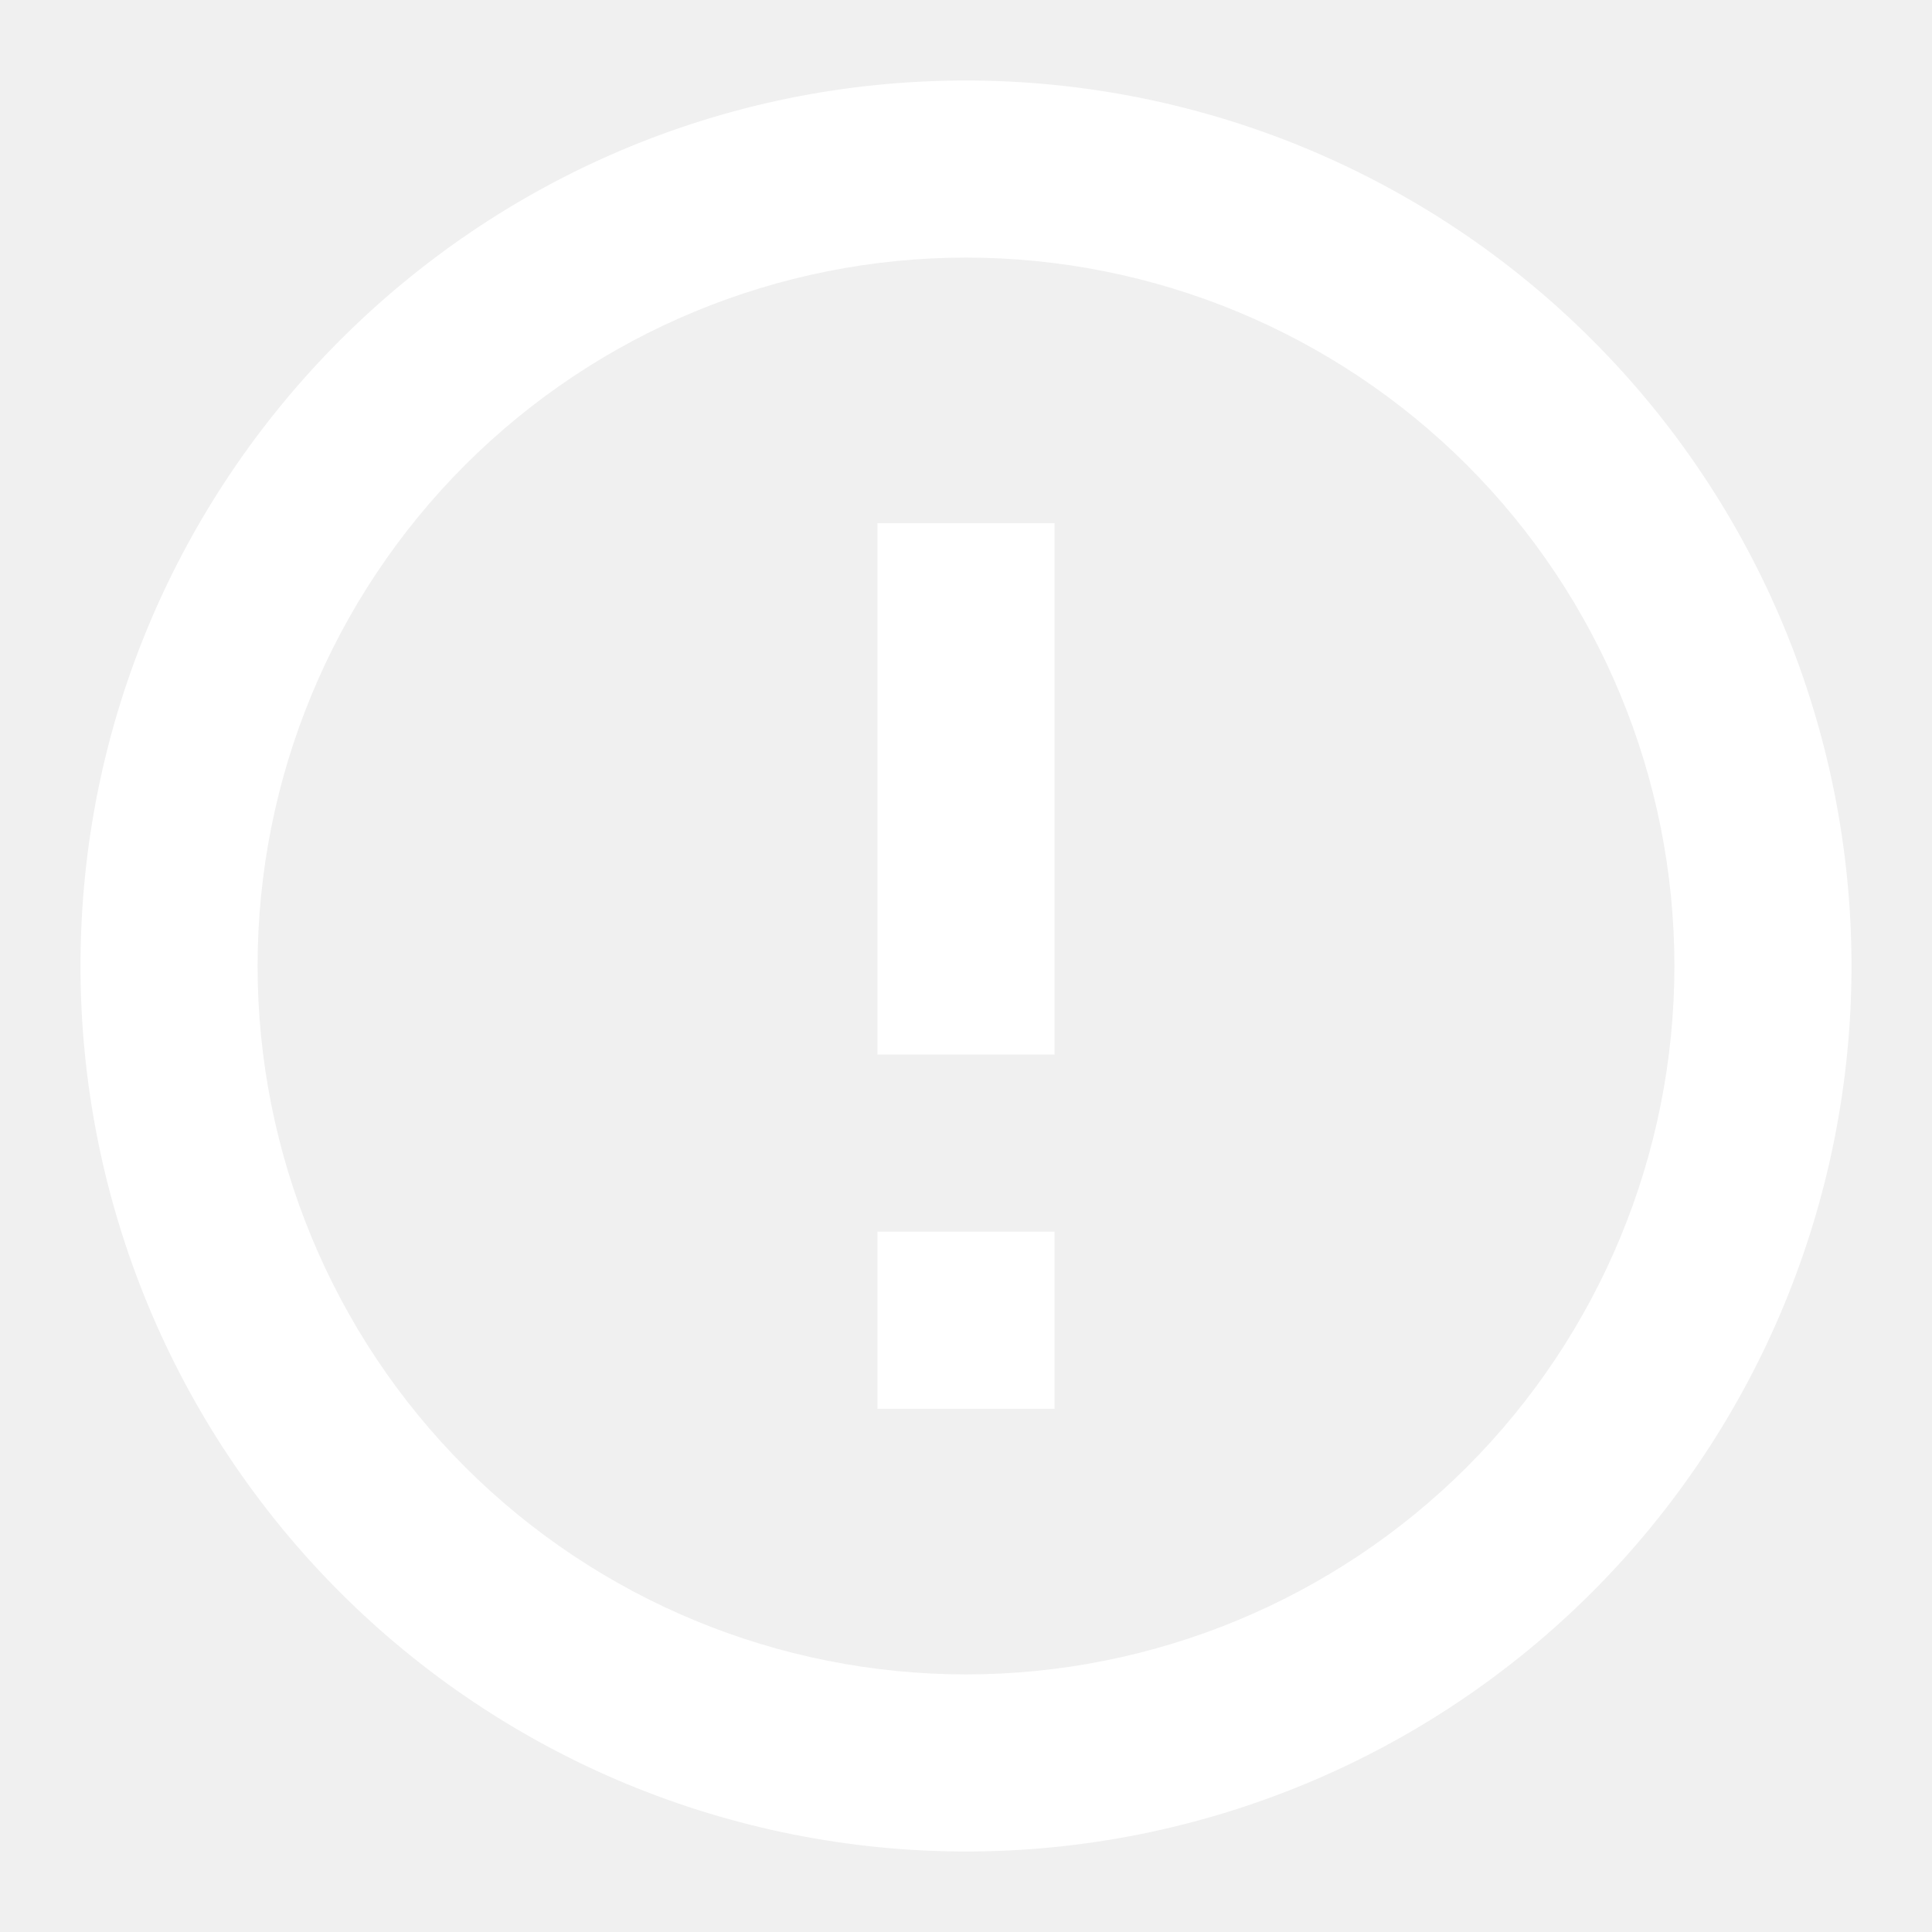
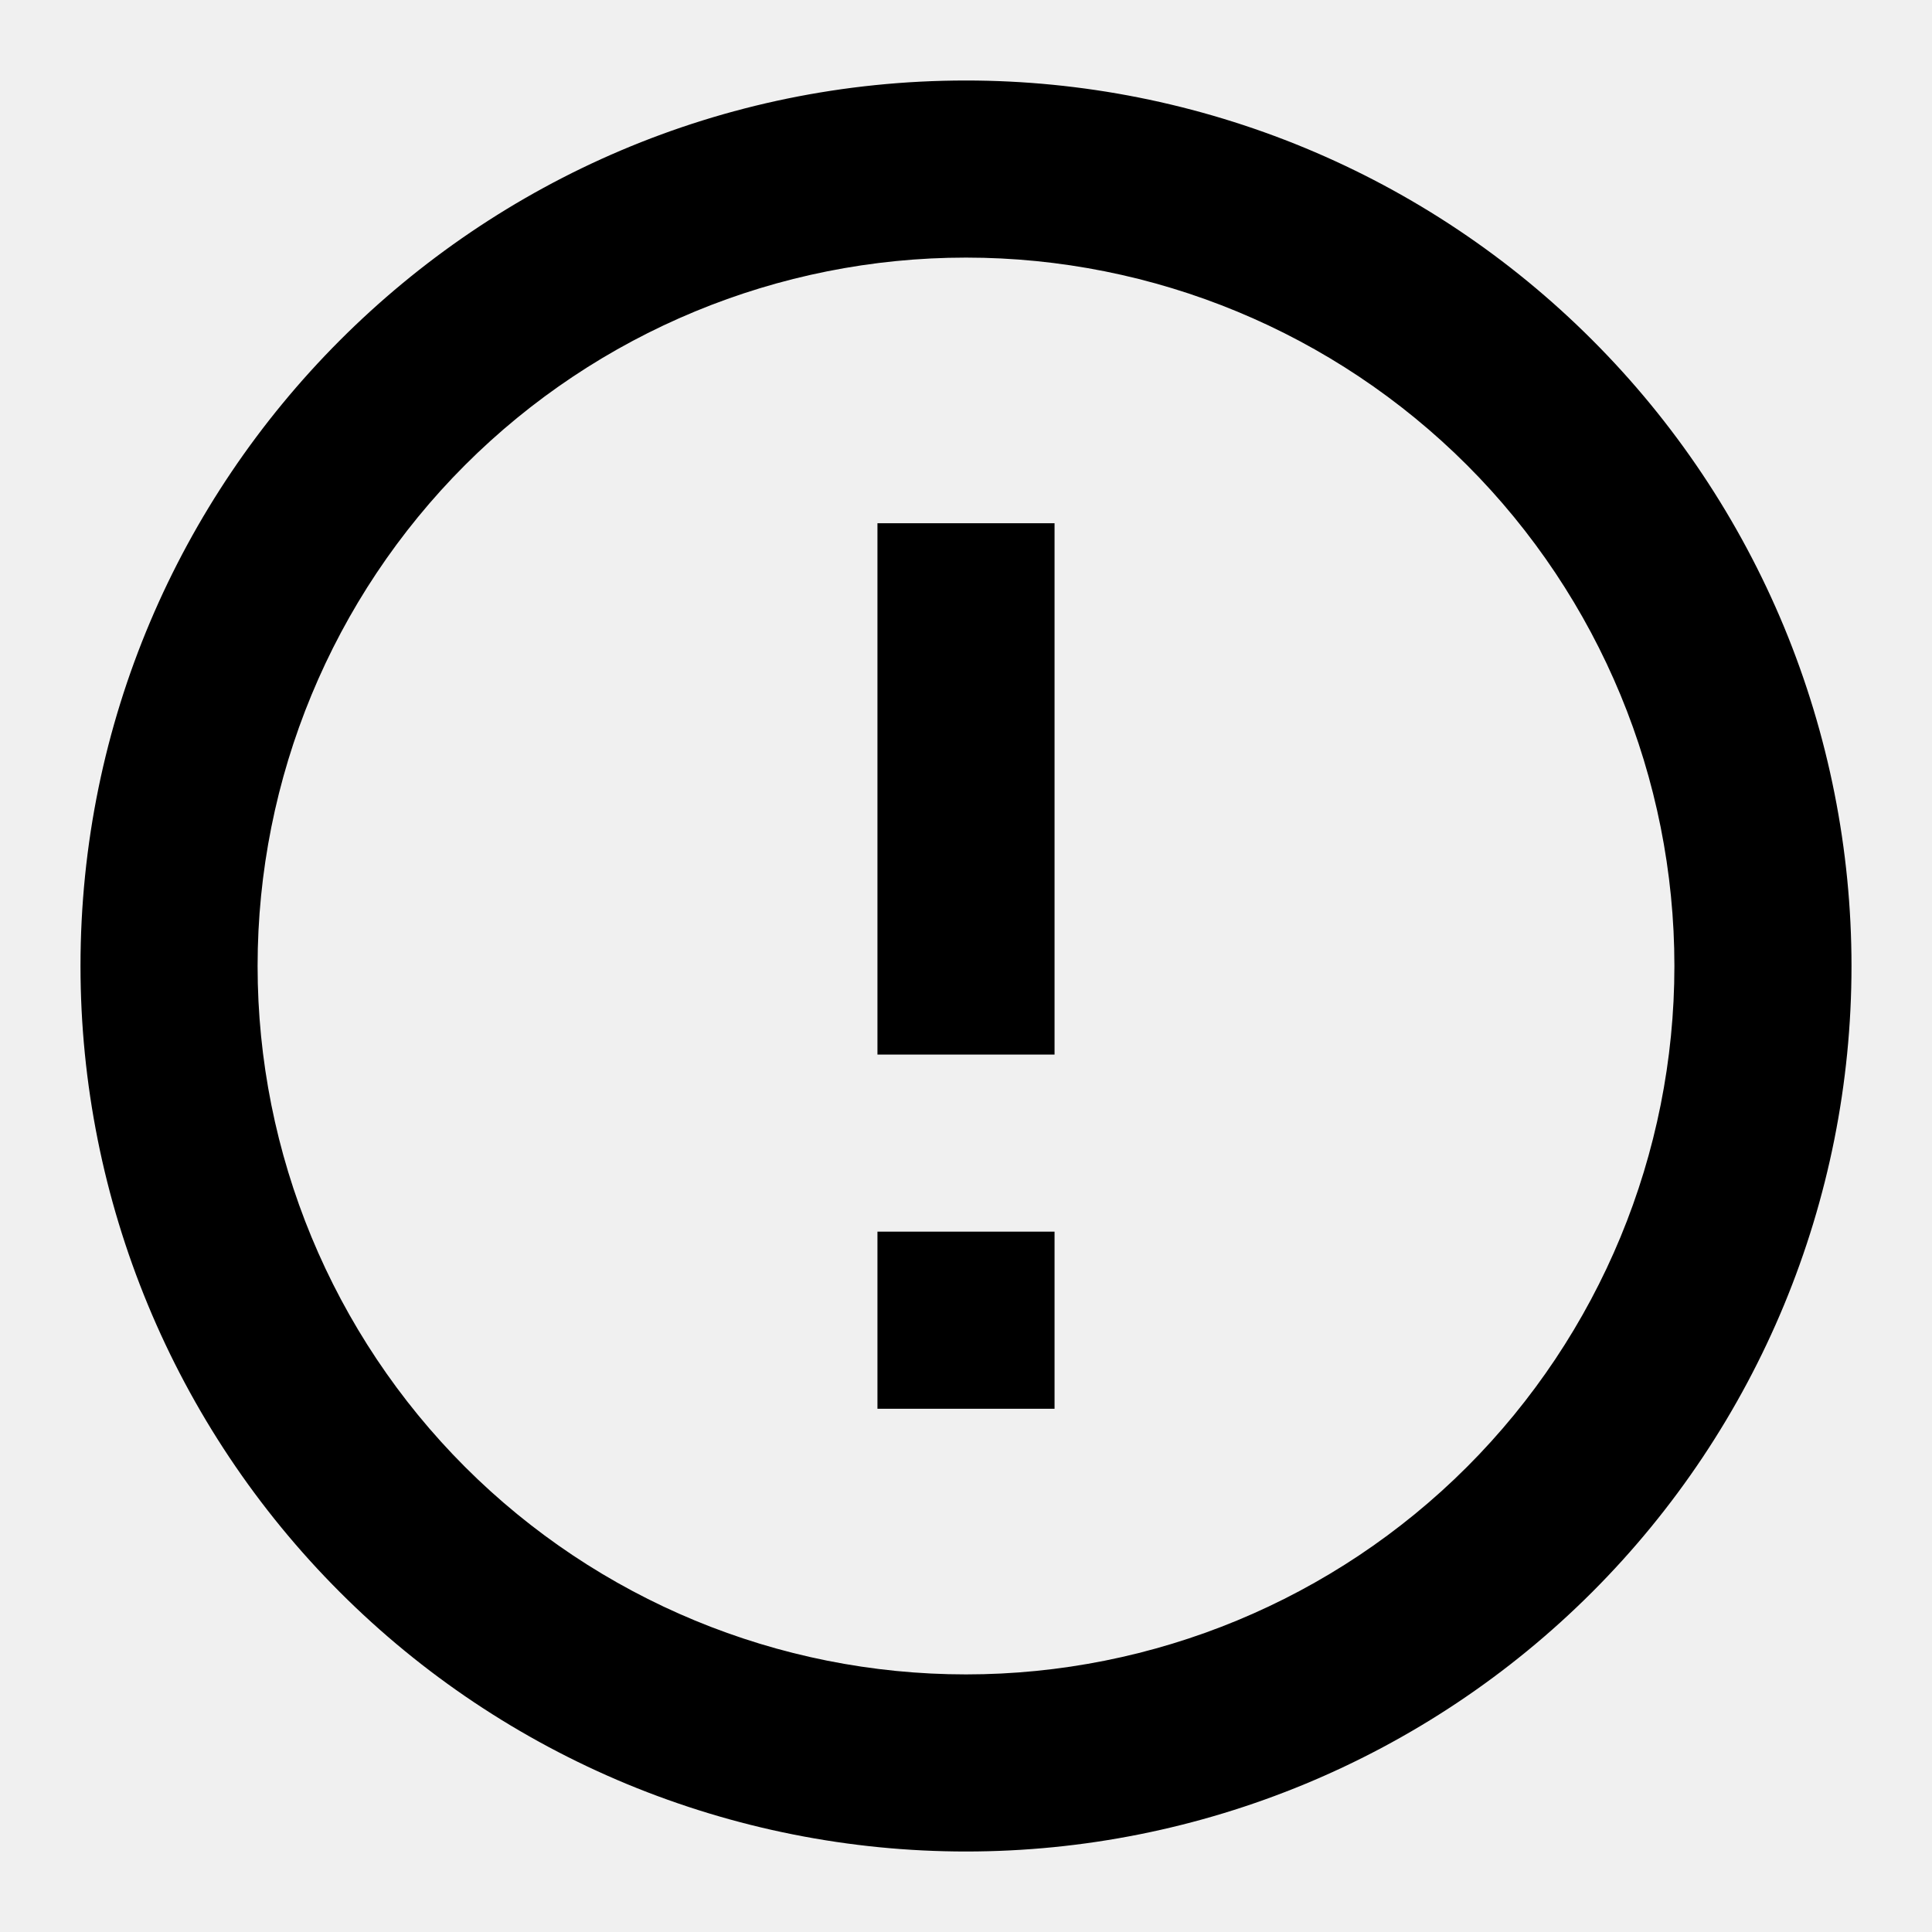
- <svg xmlns="http://www.w3.org/2000/svg" width="24" height="24" viewBox="0 0 24 24" fill="none">
-   <path d="M10.9 15.3H13.1V17.5H10.9V15.3ZM10.9 6.5H13.1V13.1H10.9V6.5ZM12 1C5.917 1 1 5.95 1 12C1 14.917 2.159 17.715 4.222 19.778C5.243 20.8 6.456 21.61 7.79 22.163C9.125 22.715 10.556 23 12 23C14.917 23 17.715 21.841 19.778 19.778C21.841 17.715 23 14.917 23 12C23 10.556 22.715 9.125 22.163 7.79C21.61 6.456 20.8 5.243 19.778 4.222C18.757 3.2 17.544 2.39 16.209 1.837C14.875 1.285 13.444 1 12 1ZM12 20.8C9.666 20.8 7.428 19.873 5.777 18.223C4.127 16.572 3.2 14.334 3.2 12C3.2 9.666 4.127 7.428 5.777 5.777C7.428 4.127 9.666 3.2 12 3.2C14.334 3.2 16.572 4.127 18.223 5.777C19.873 7.428 20.8 9.666 20.8 12C20.8 14.334 19.873 16.572 18.223 18.223C16.572 19.873 14.334 20.8 12 20.8Z" fill="white" />
+ <svg xmlns="http://www.w3.org/2000/svg" width="24" height="24" viewBox="0 0 24 24" fill="currentColor">
+   <path d="M10.9 15.3H13.1V17.5H10.9V15.3ZM10.9 6.5H13.1V13.1H10.9V6.5ZM12 1C5.917 1 1 5.95 1 12C1 14.917 2.159 17.715 4.222 19.778C5.243 20.8 6.456 21.61 7.79 22.163C9.125 22.715 10.556 23 12 23C14.917 23 17.715 21.841 19.778 19.778C21.841 17.715 23 14.917 23 12C23 10.556 22.715 9.125 22.163 7.79C21.61 6.456 20.8 5.243 19.778 4.222C18.757 3.2 17.544 2.39 16.209 1.837C14.875 1.285 13.444 1 12 1ZM12 20.8C9.666 20.8 7.428 19.873 5.777 18.223C4.127 16.572 3.2 14.334 3.2 12C3.2 9.666 4.127 7.428 5.777 5.777C7.428 4.127 9.666 3.2 12 3.2C14.334 3.2 16.572 4.127 18.223 5.777C19.873 7.428 20.8 9.666 20.8 12C20.8 14.334 19.873 16.572 18.223 18.223C16.572 19.873 14.334 20.8 12 20.8Z" />
</svg>
